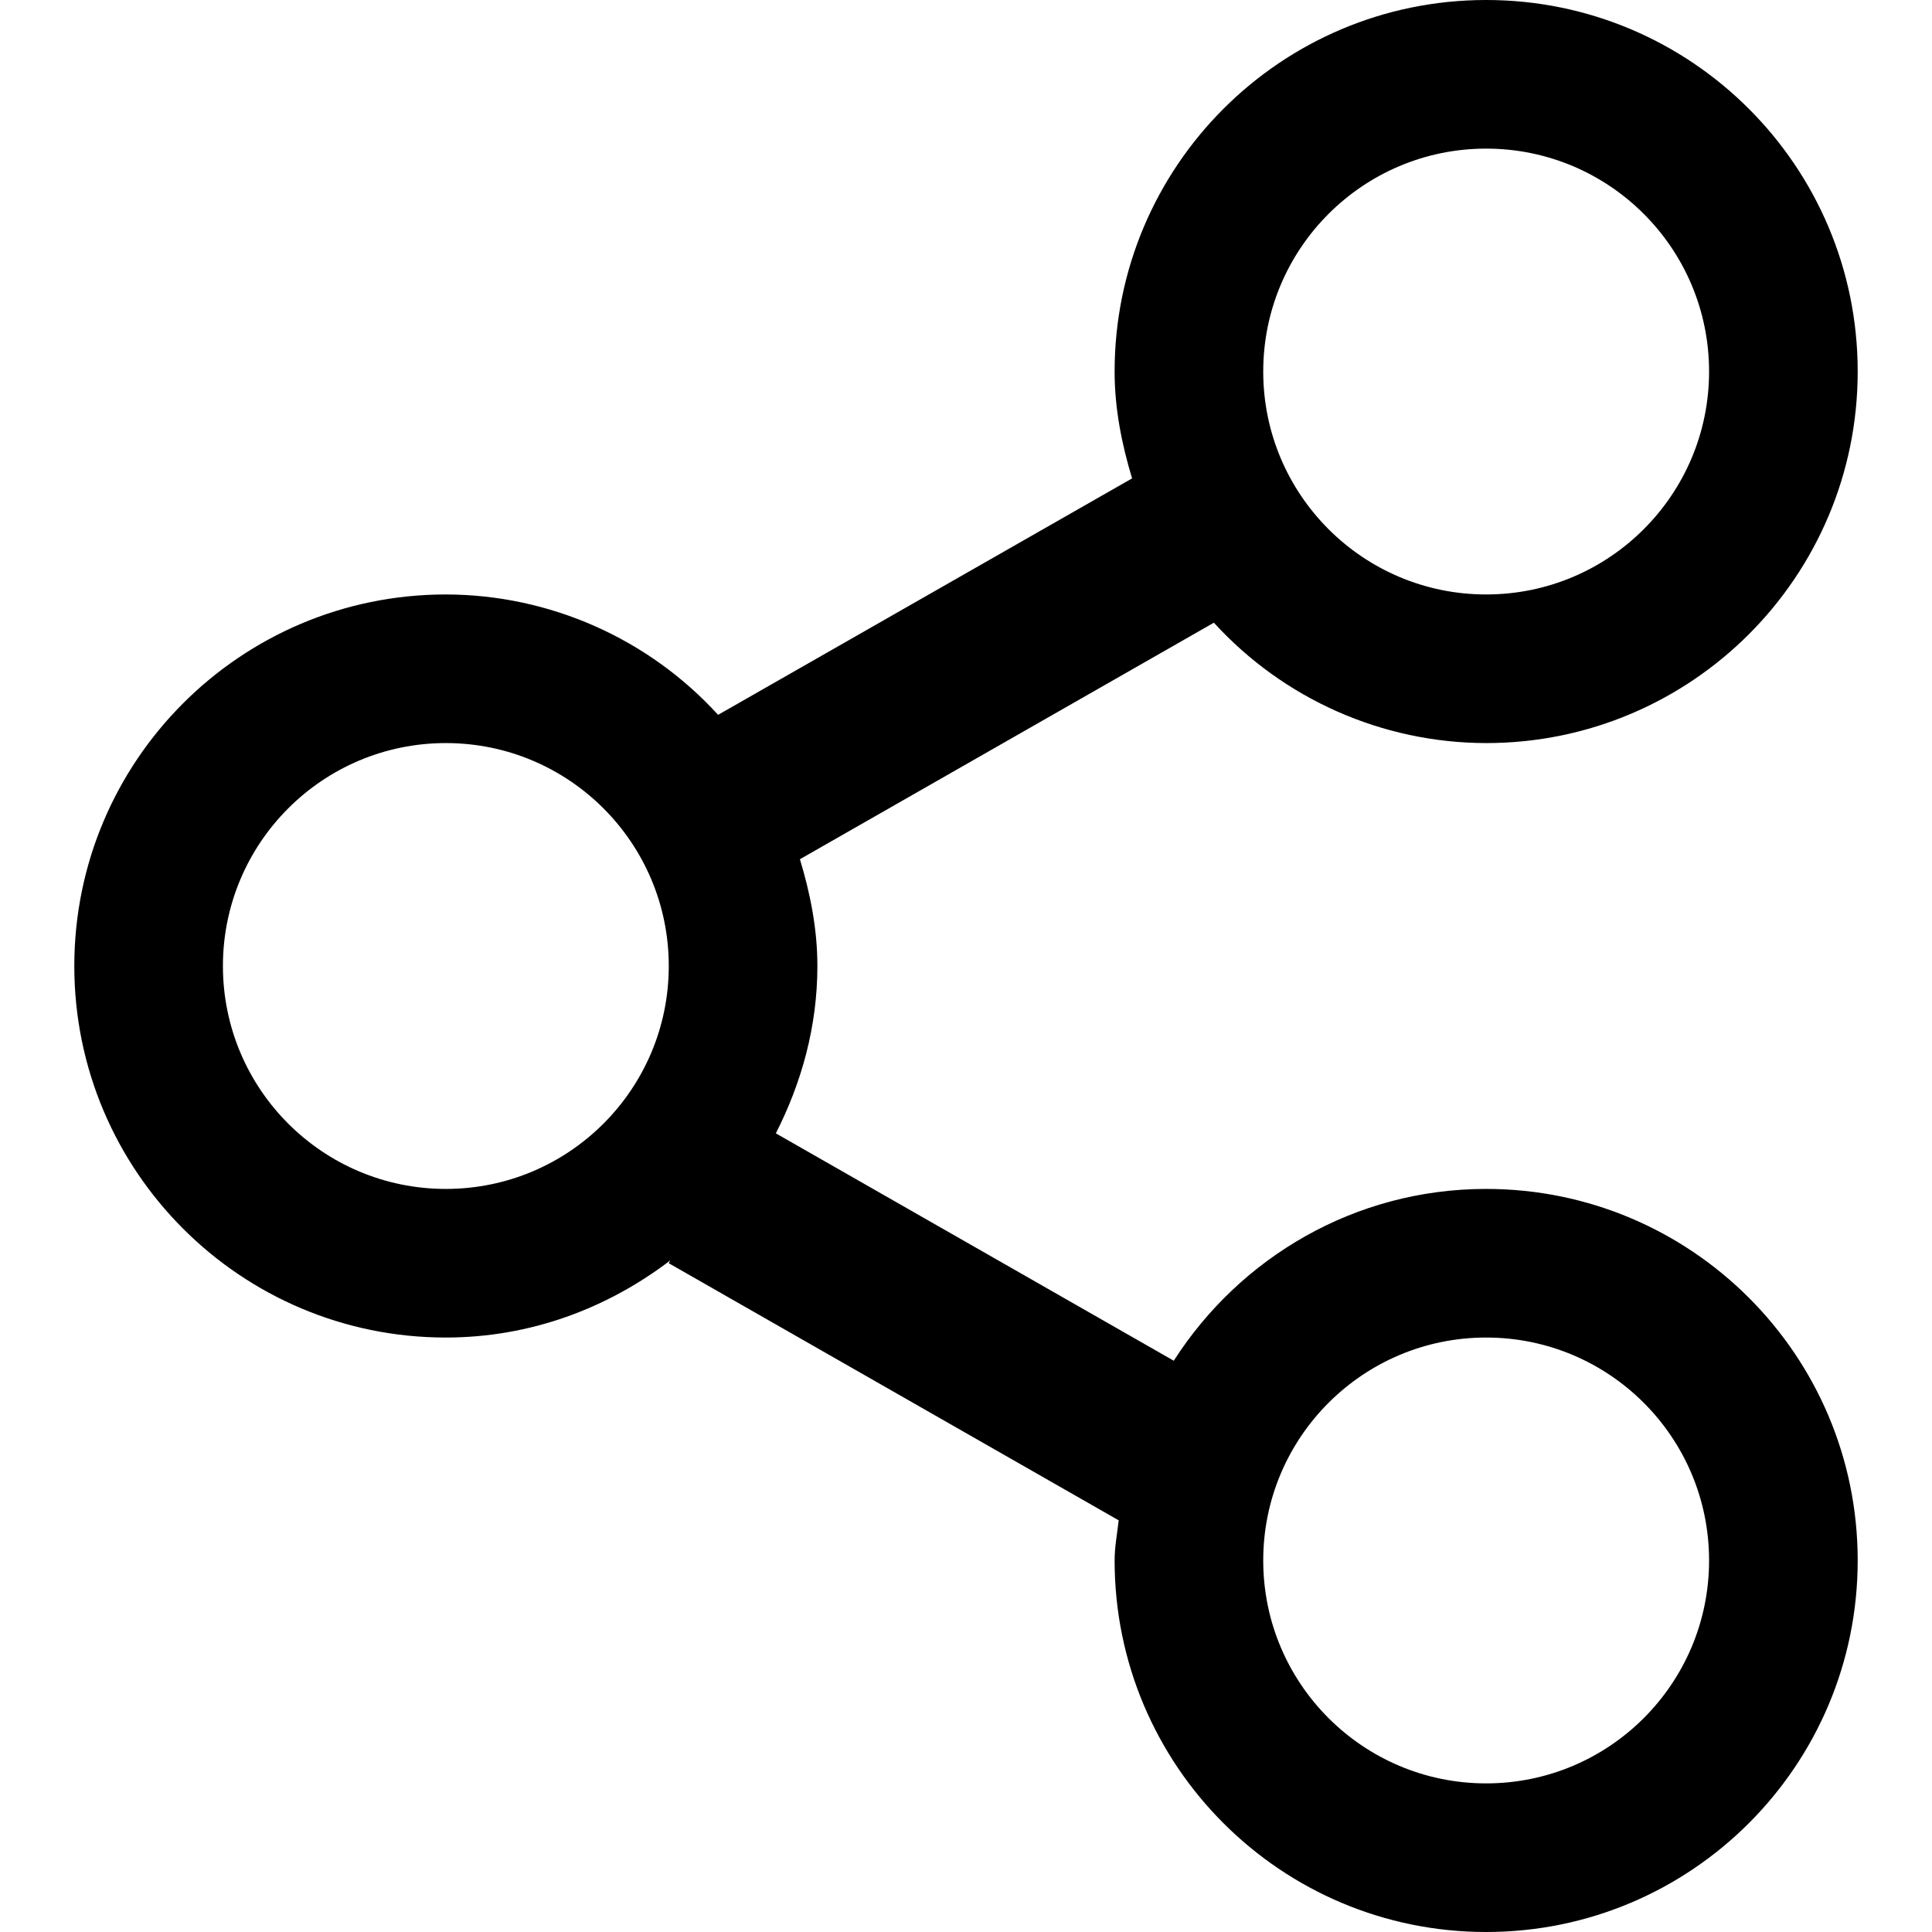
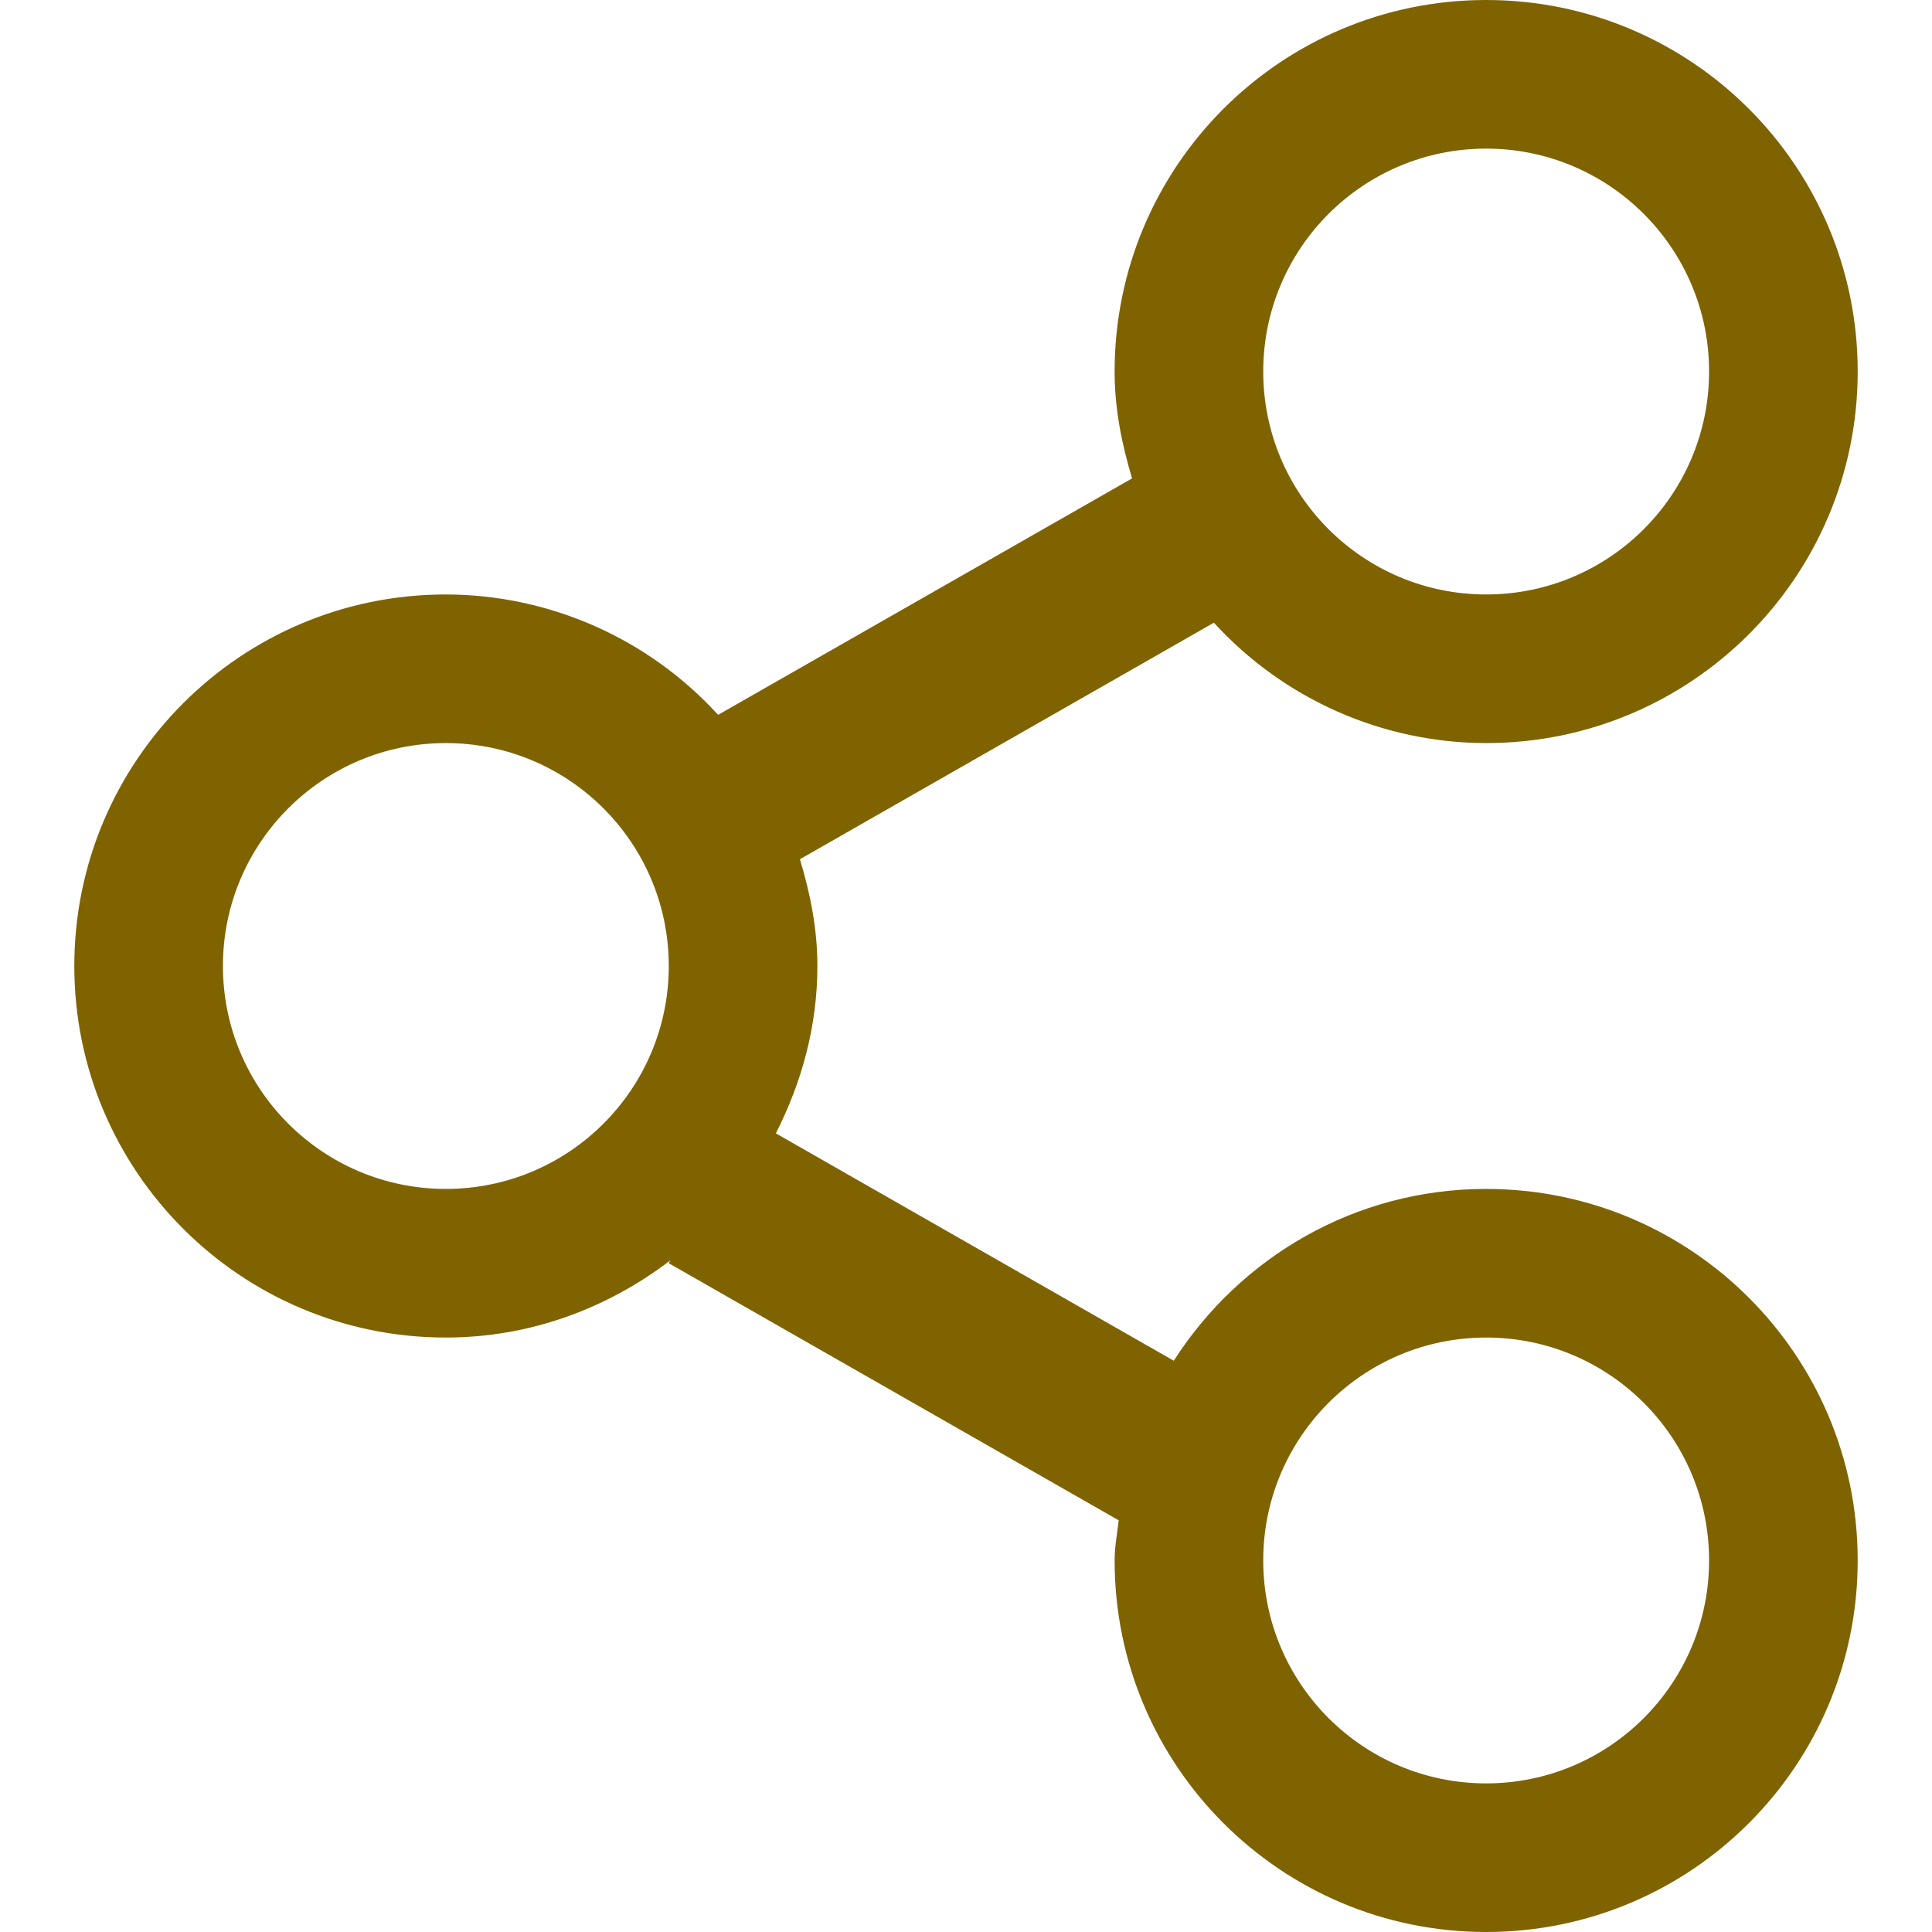
<svg xmlns="http://www.w3.org/2000/svg" viewBox="-1 0 26 26">
-   <path d="M19 24a3 3 0 1 1 0-6 3 3 0 0 1 0 6ZM5 16a3 3 0 1 1 0-6 3 3 0 0 1 0 6ZM19 2a3 3 0 1 1 0 6 3 3 0 0 1 0-6Zm0 14c-1.77 0-3.315.925-4.204 2.312l-5.355-3.06c.346-.68.559-1.438.559-2.252 0-.503-.097-.979-.235-1.437l5.571-3.183A4.97 4.97 0 0 0 19 10a5 5 0 0 0 5-5 5 5 0 0 0-5-5 5 5 0 0 0-5 5c0 .503.097.979.235 1.438L8.664 9.62A4.973 4.973 0 0 0 5 8a5 5 0 0 0-5 5 5 5 0 0 0 5 5c1.14 0 2.179-.396 3.02-1.038L8 17l6.055 3.46c-.02.18-.055.354-.055.54a5 5 0 0 0 5 5 5 5 0 0 0 5-5 5 5 0 0 0-5-5Z" fill="#000" fill-rule="evenodd" />
+   <path d="M19 24a3 3 0 1 1 0-6 3 3 0 0 1 0 6ZM5 16a3 3 0 1 1 0-6 3 3 0 0 1 0 6ZM19 2a3 3 0 1 1 0 6 3 3 0 0 1 0-6Zm0 14c-1.77 0-3.315.925-4.204 2.312l-5.355-3.06c.346-.68.559-1.438.559-2.252 0-.503-.097-.979-.235-1.437l5.571-3.183A4.97 4.97 0 0 0 19 10a5 5 0 0 0 5-5 5 5 0 0 0-5-5 5 5 0 0 0-5 5c0 .503.097.979.235 1.438L8.664 9.62A4.973 4.973 0 0 0 5 8a5 5 0 0 0-5 5 5 5 0 0 0 5 5c1.14 0 2.179-.396 3.02-1.038L8 17l6.055 3.46c-.02.18-.055.354-.055.54a5 5 0 0 0 5 5 5 5 0 0 0 5-5 5 5 0 0 0-5-5Z" fill="#7f6300" fill-rule="evenodd" />
</svg>
